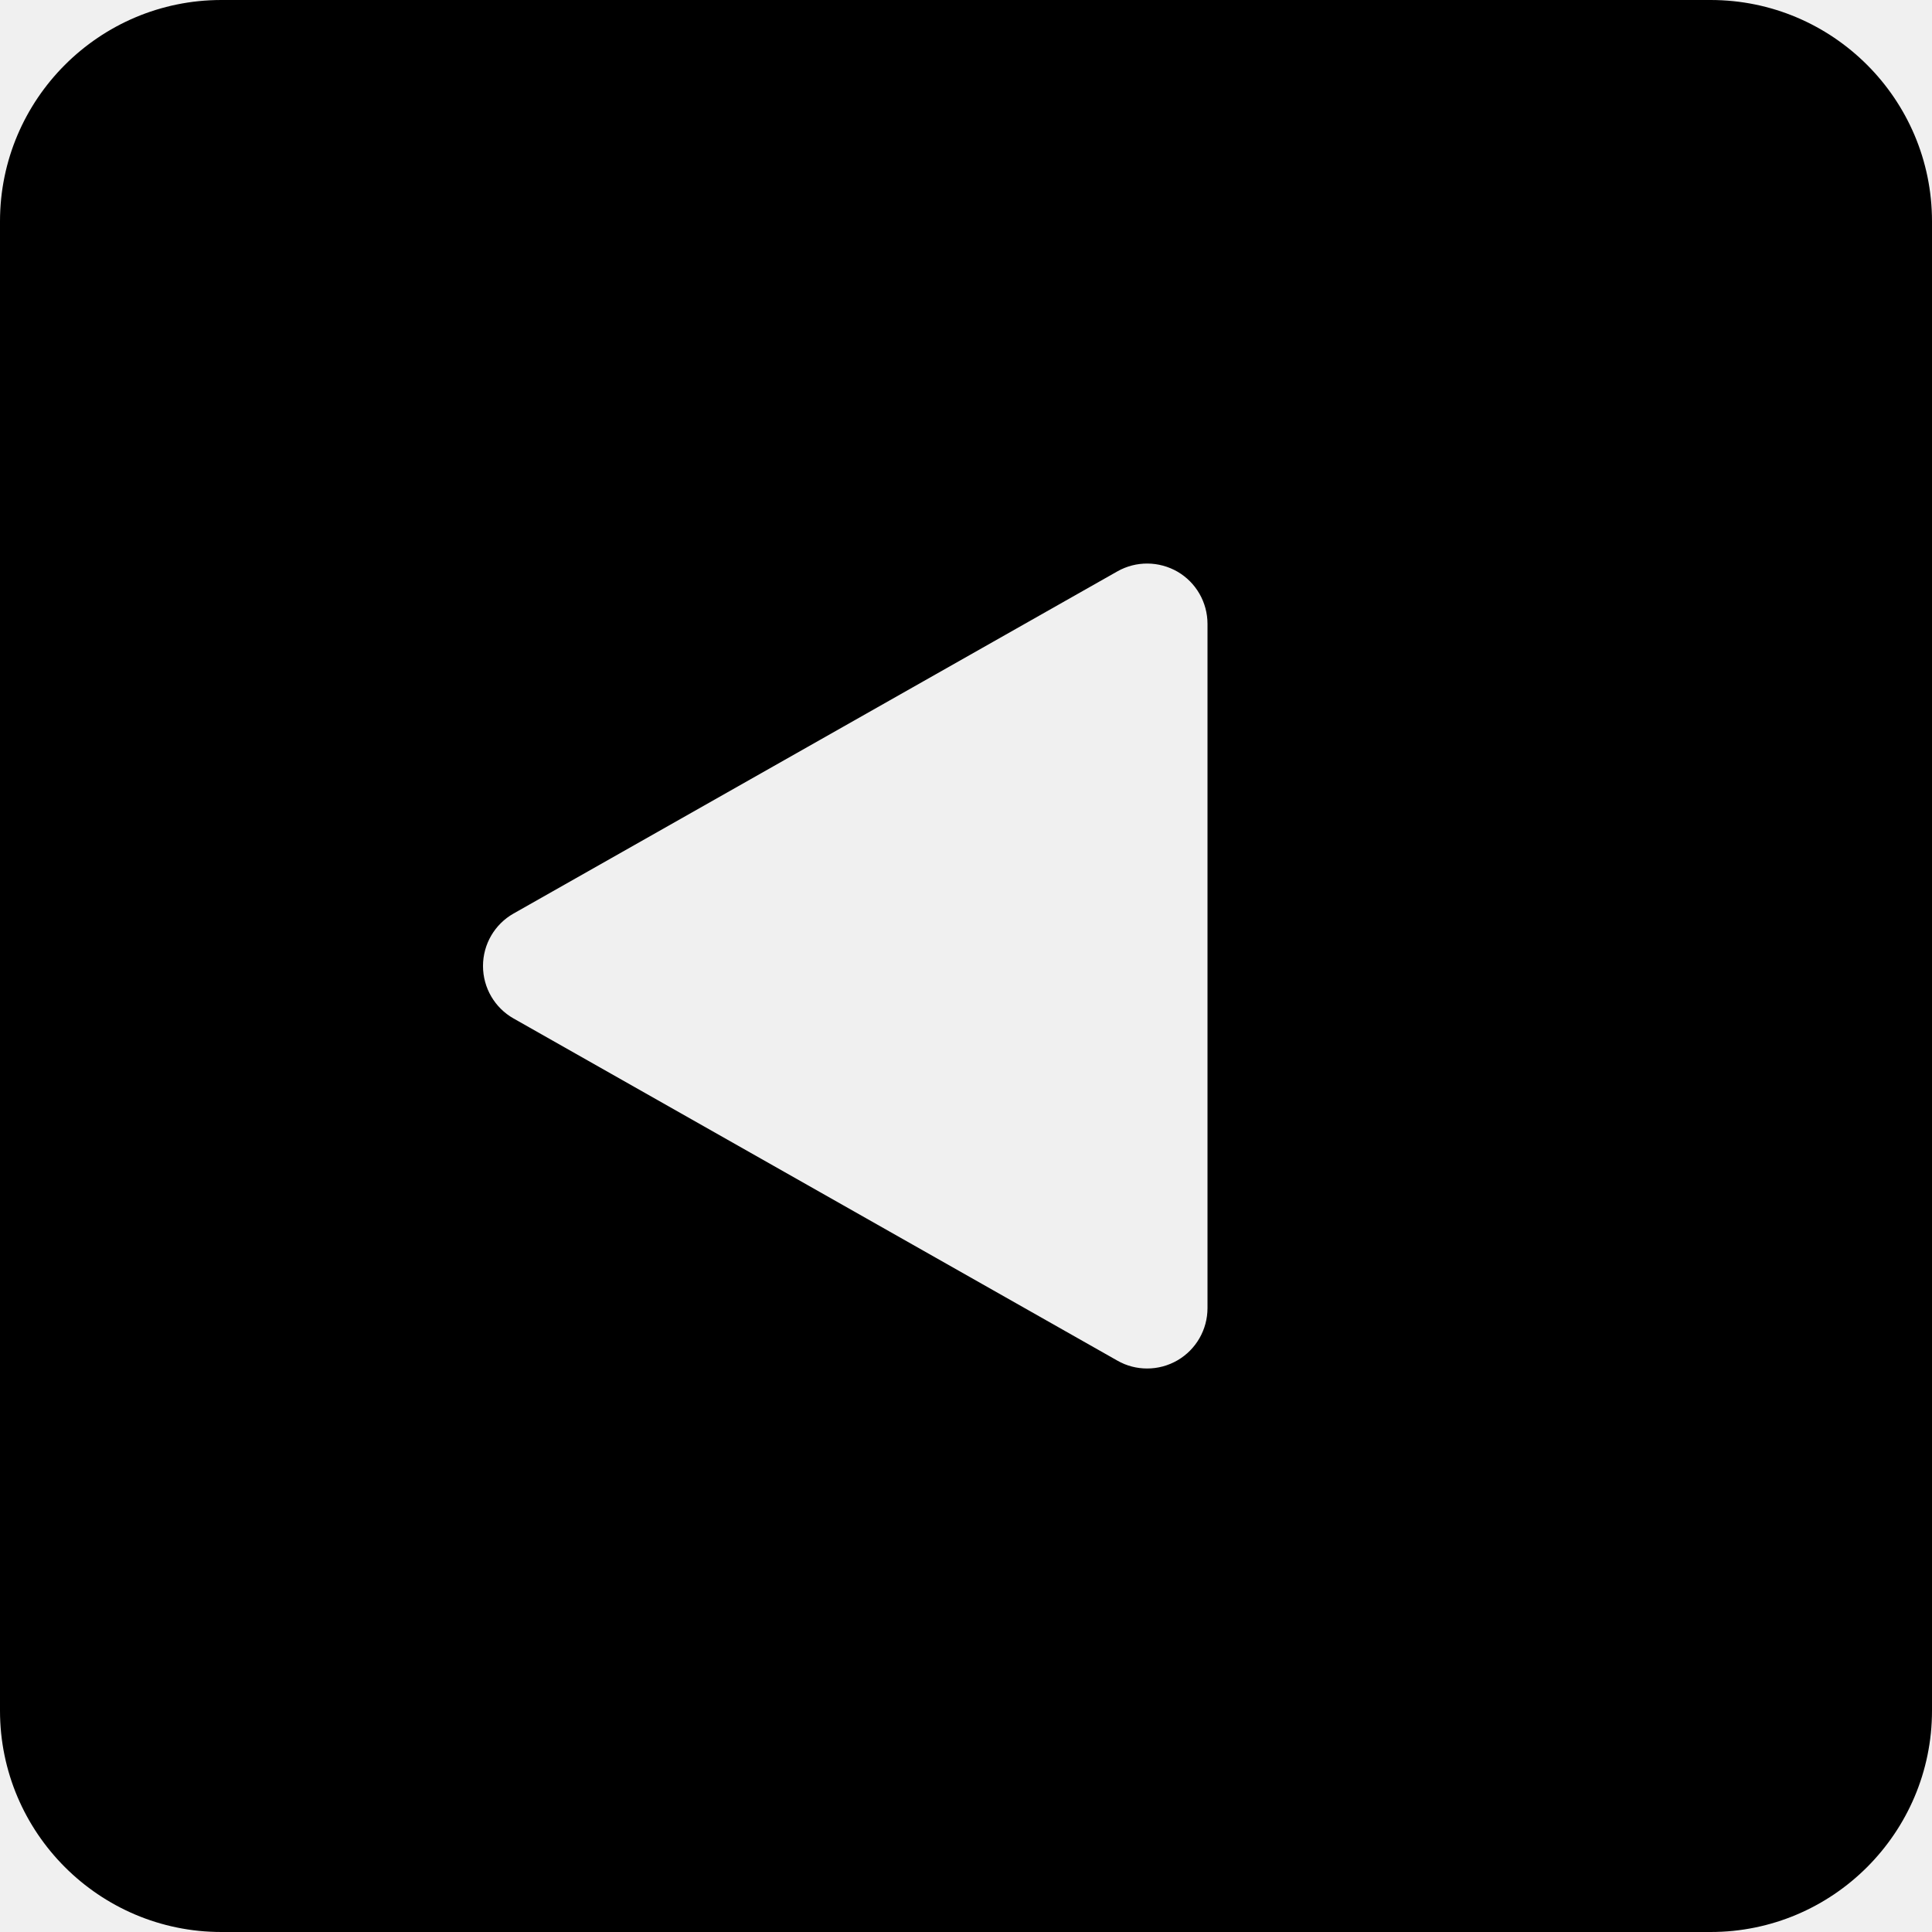
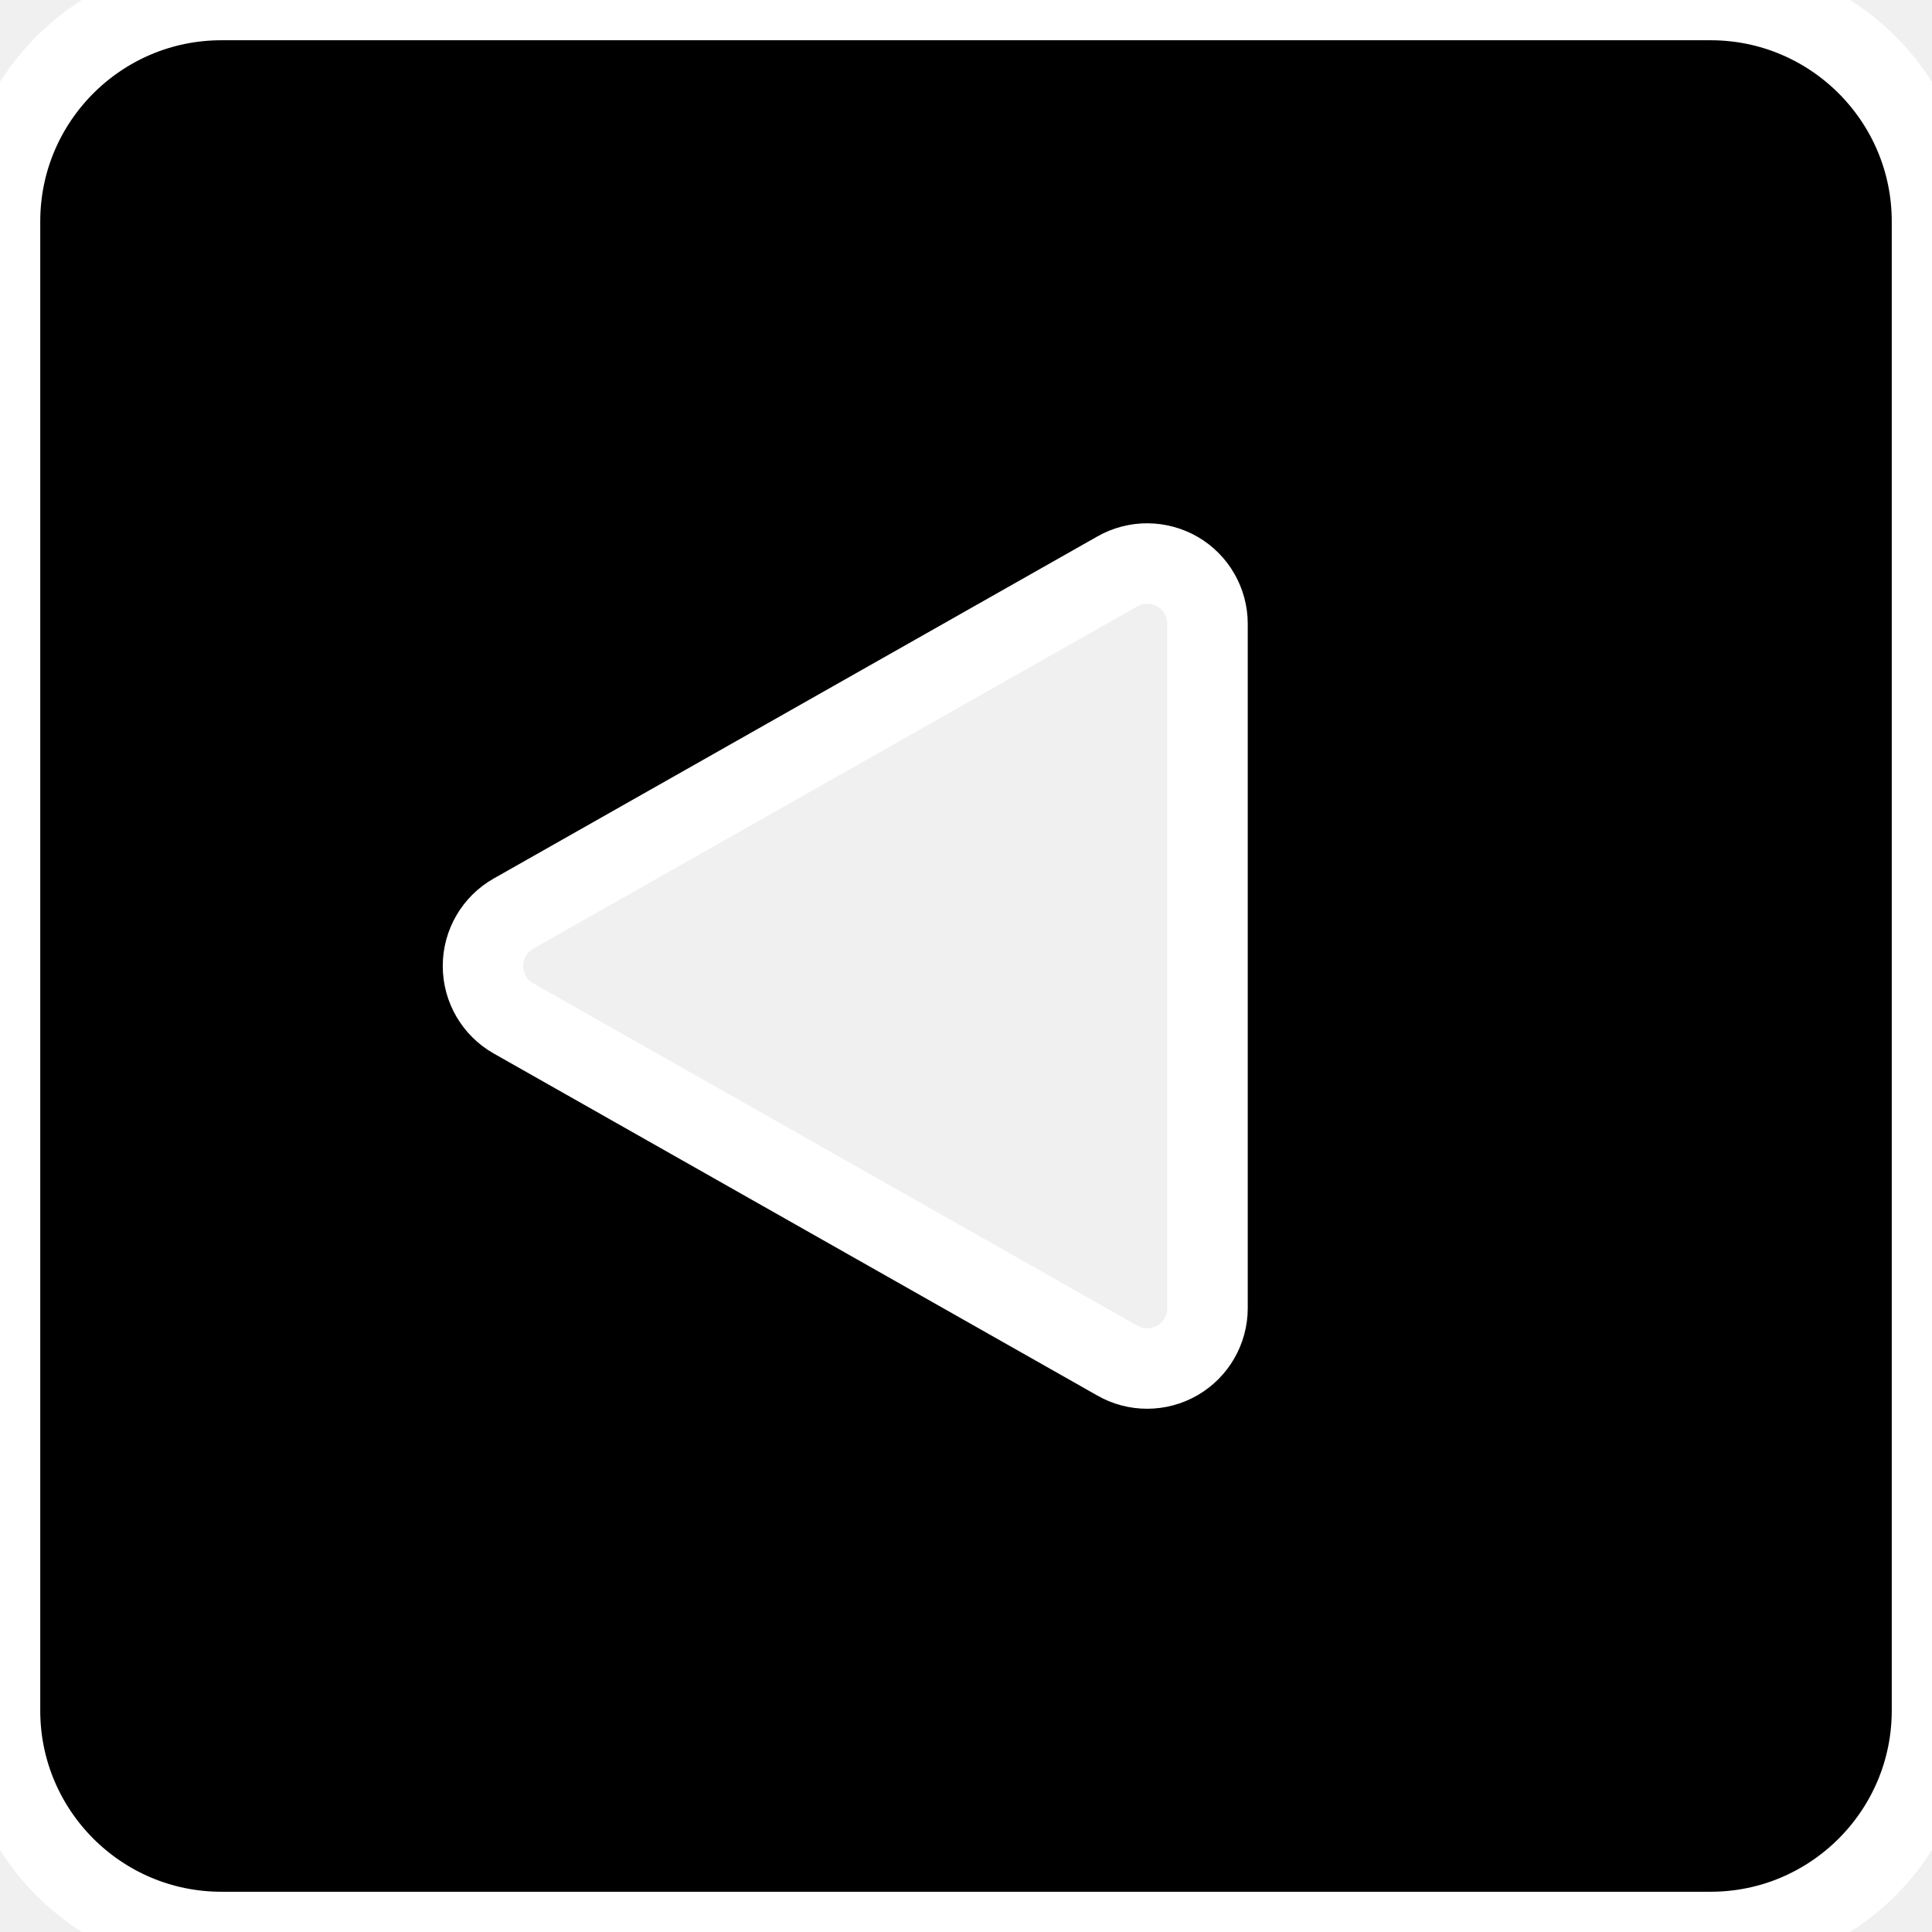
- <svg xmlns="http://www.w3.org/2000/svg" enable-background="new 0 0 24 24" height="512" viewBox="0 0 24 24" width="512">
+ <svg xmlns="http://www.w3.org/2000/svg" enable-background="new 0 0 24 24" height="512" stroke="white" viewBox="0 0 24 24" width="512">
  <path d="m21.25 0h-18.5c-1.517 0-2.75 1.233-2.75 2.75v18.5c0 1.517 1.233 2.75 2.75 2.75h18.5c1.517 0 2.75-1.233 2.75-2.75v-18.5c0-1.517-1.233-2.75-2.75-2.75zm-6.25 16.25c0 .267-.142.514-.372.648-.117.068-.247.102-.378.102-.128 0-.255-.032-.37-.098l-7.5-4.25c-.234-.132-.38-.381-.38-.652s.146-.52.38-.652l7.5-4.25c.233-.132.517-.129.748.004.23.134.372.381.372.648z" />
</svg>
